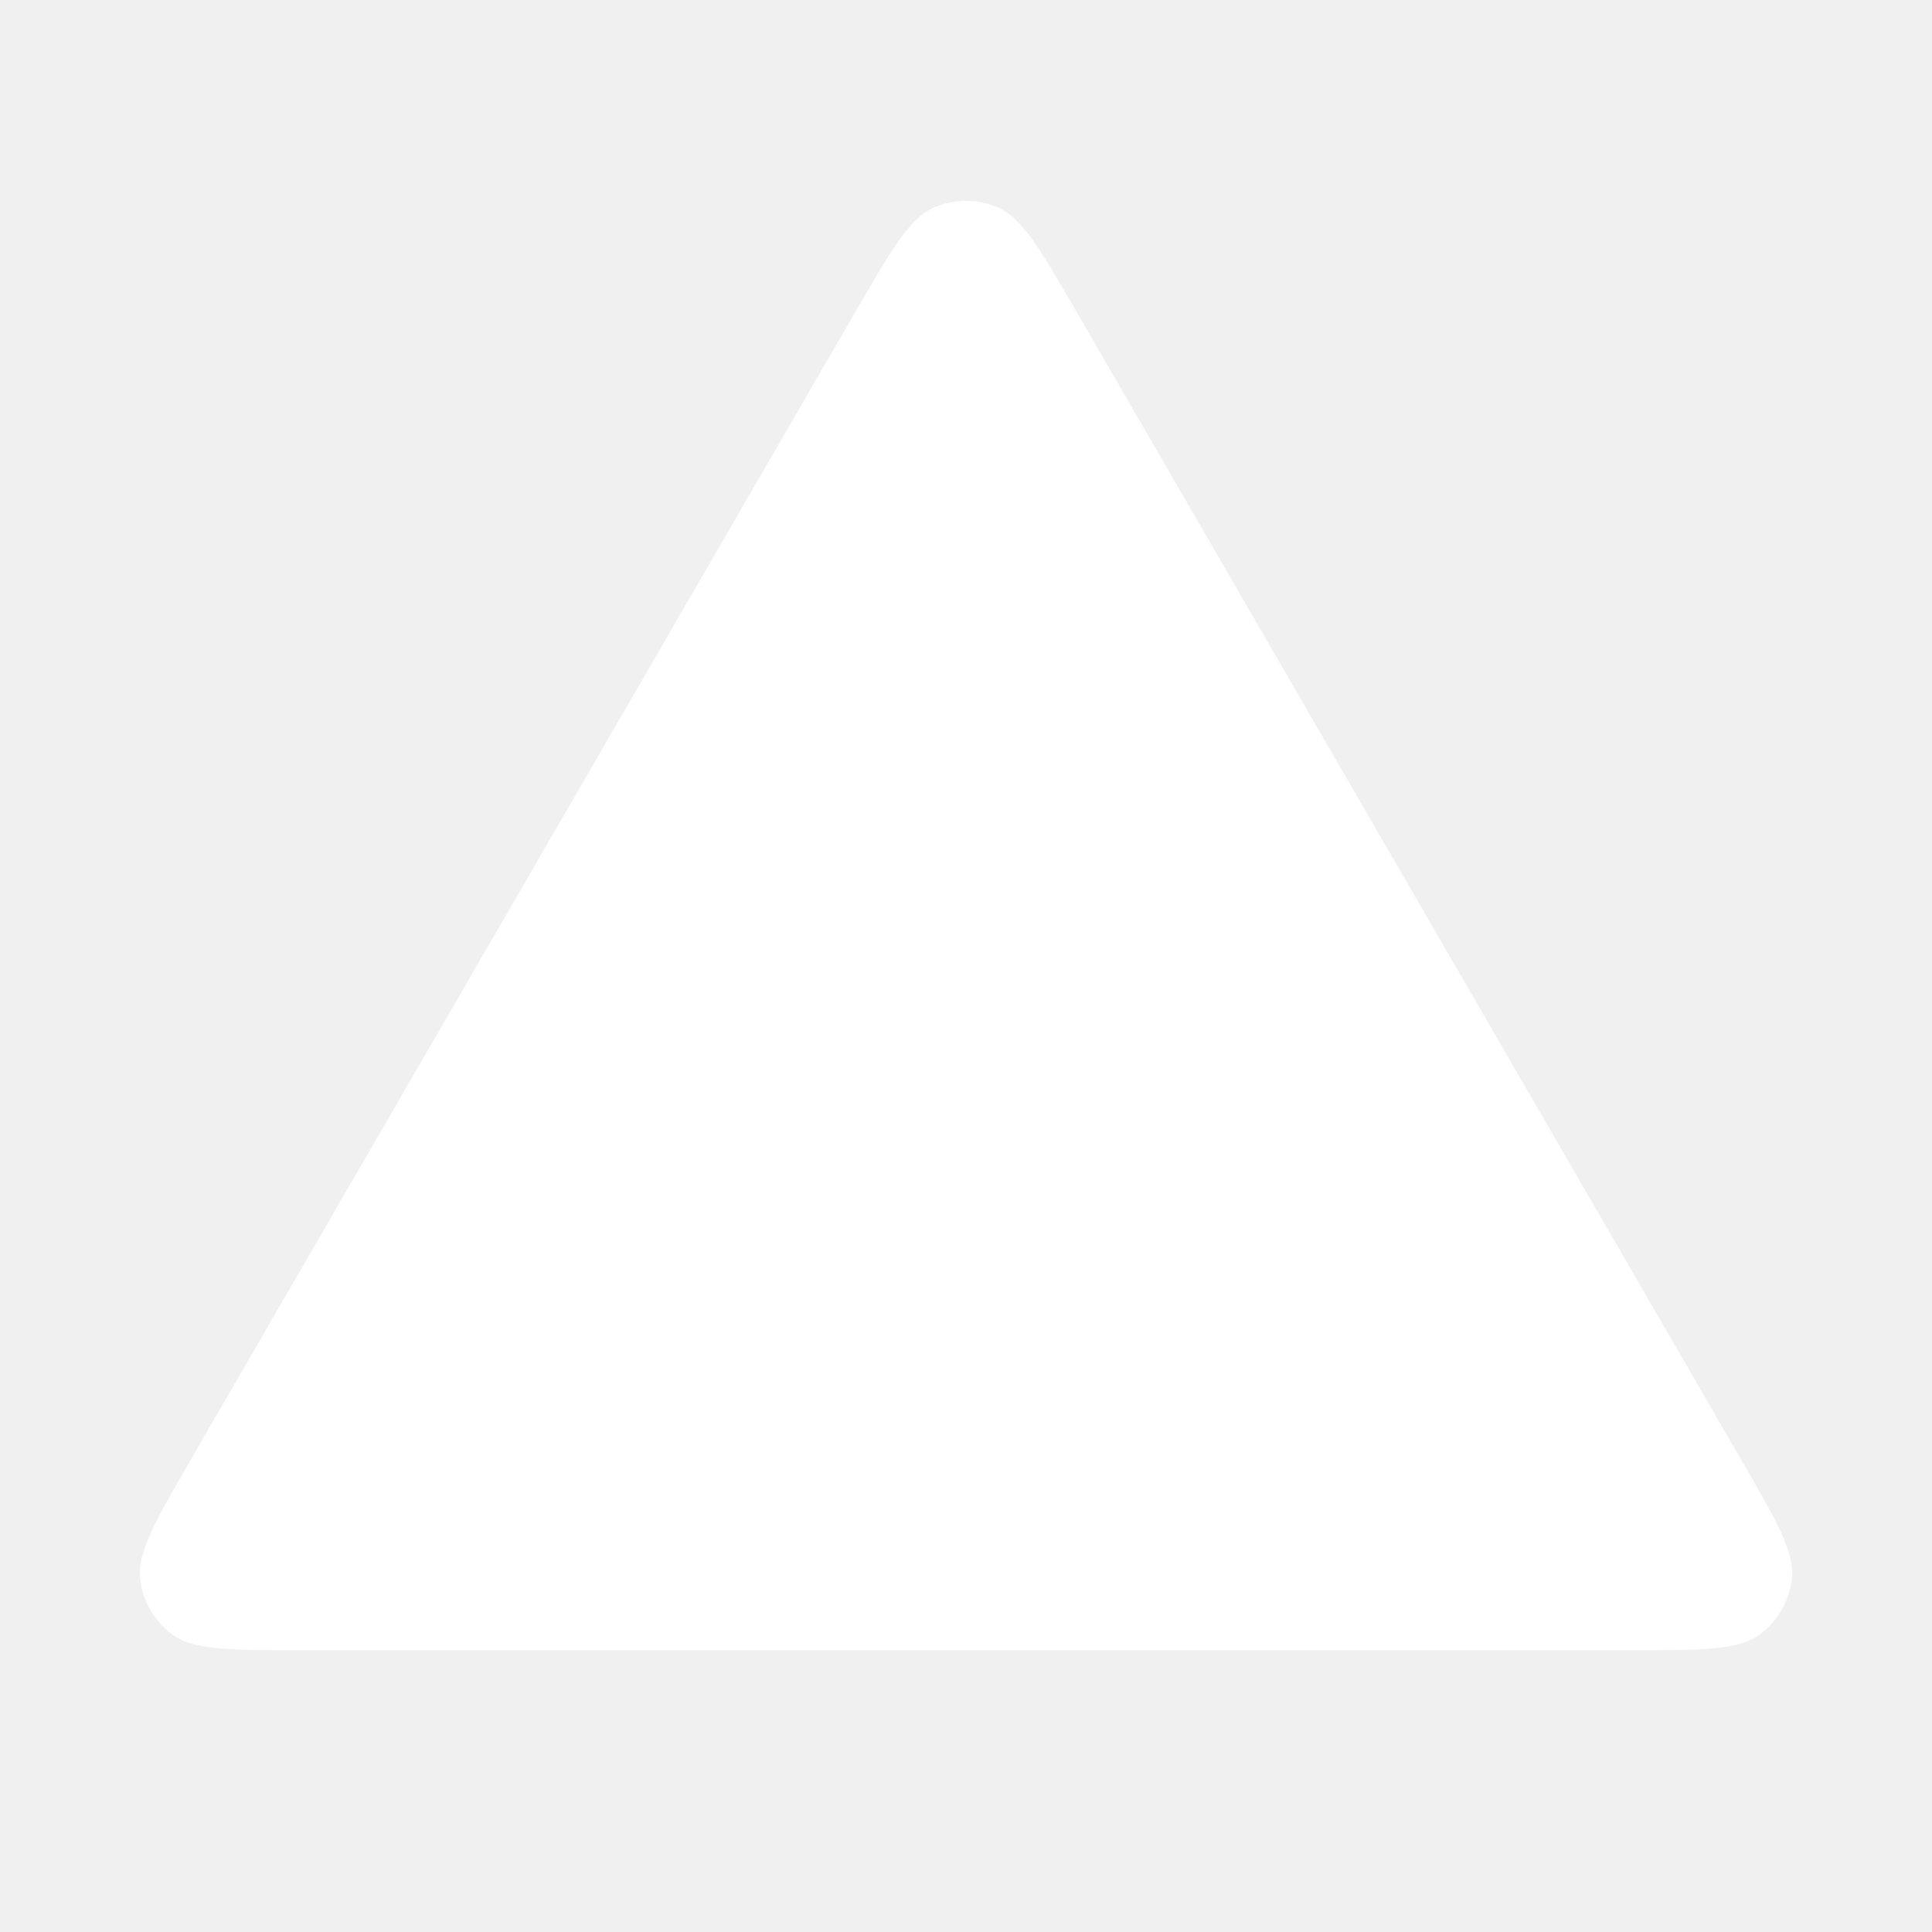
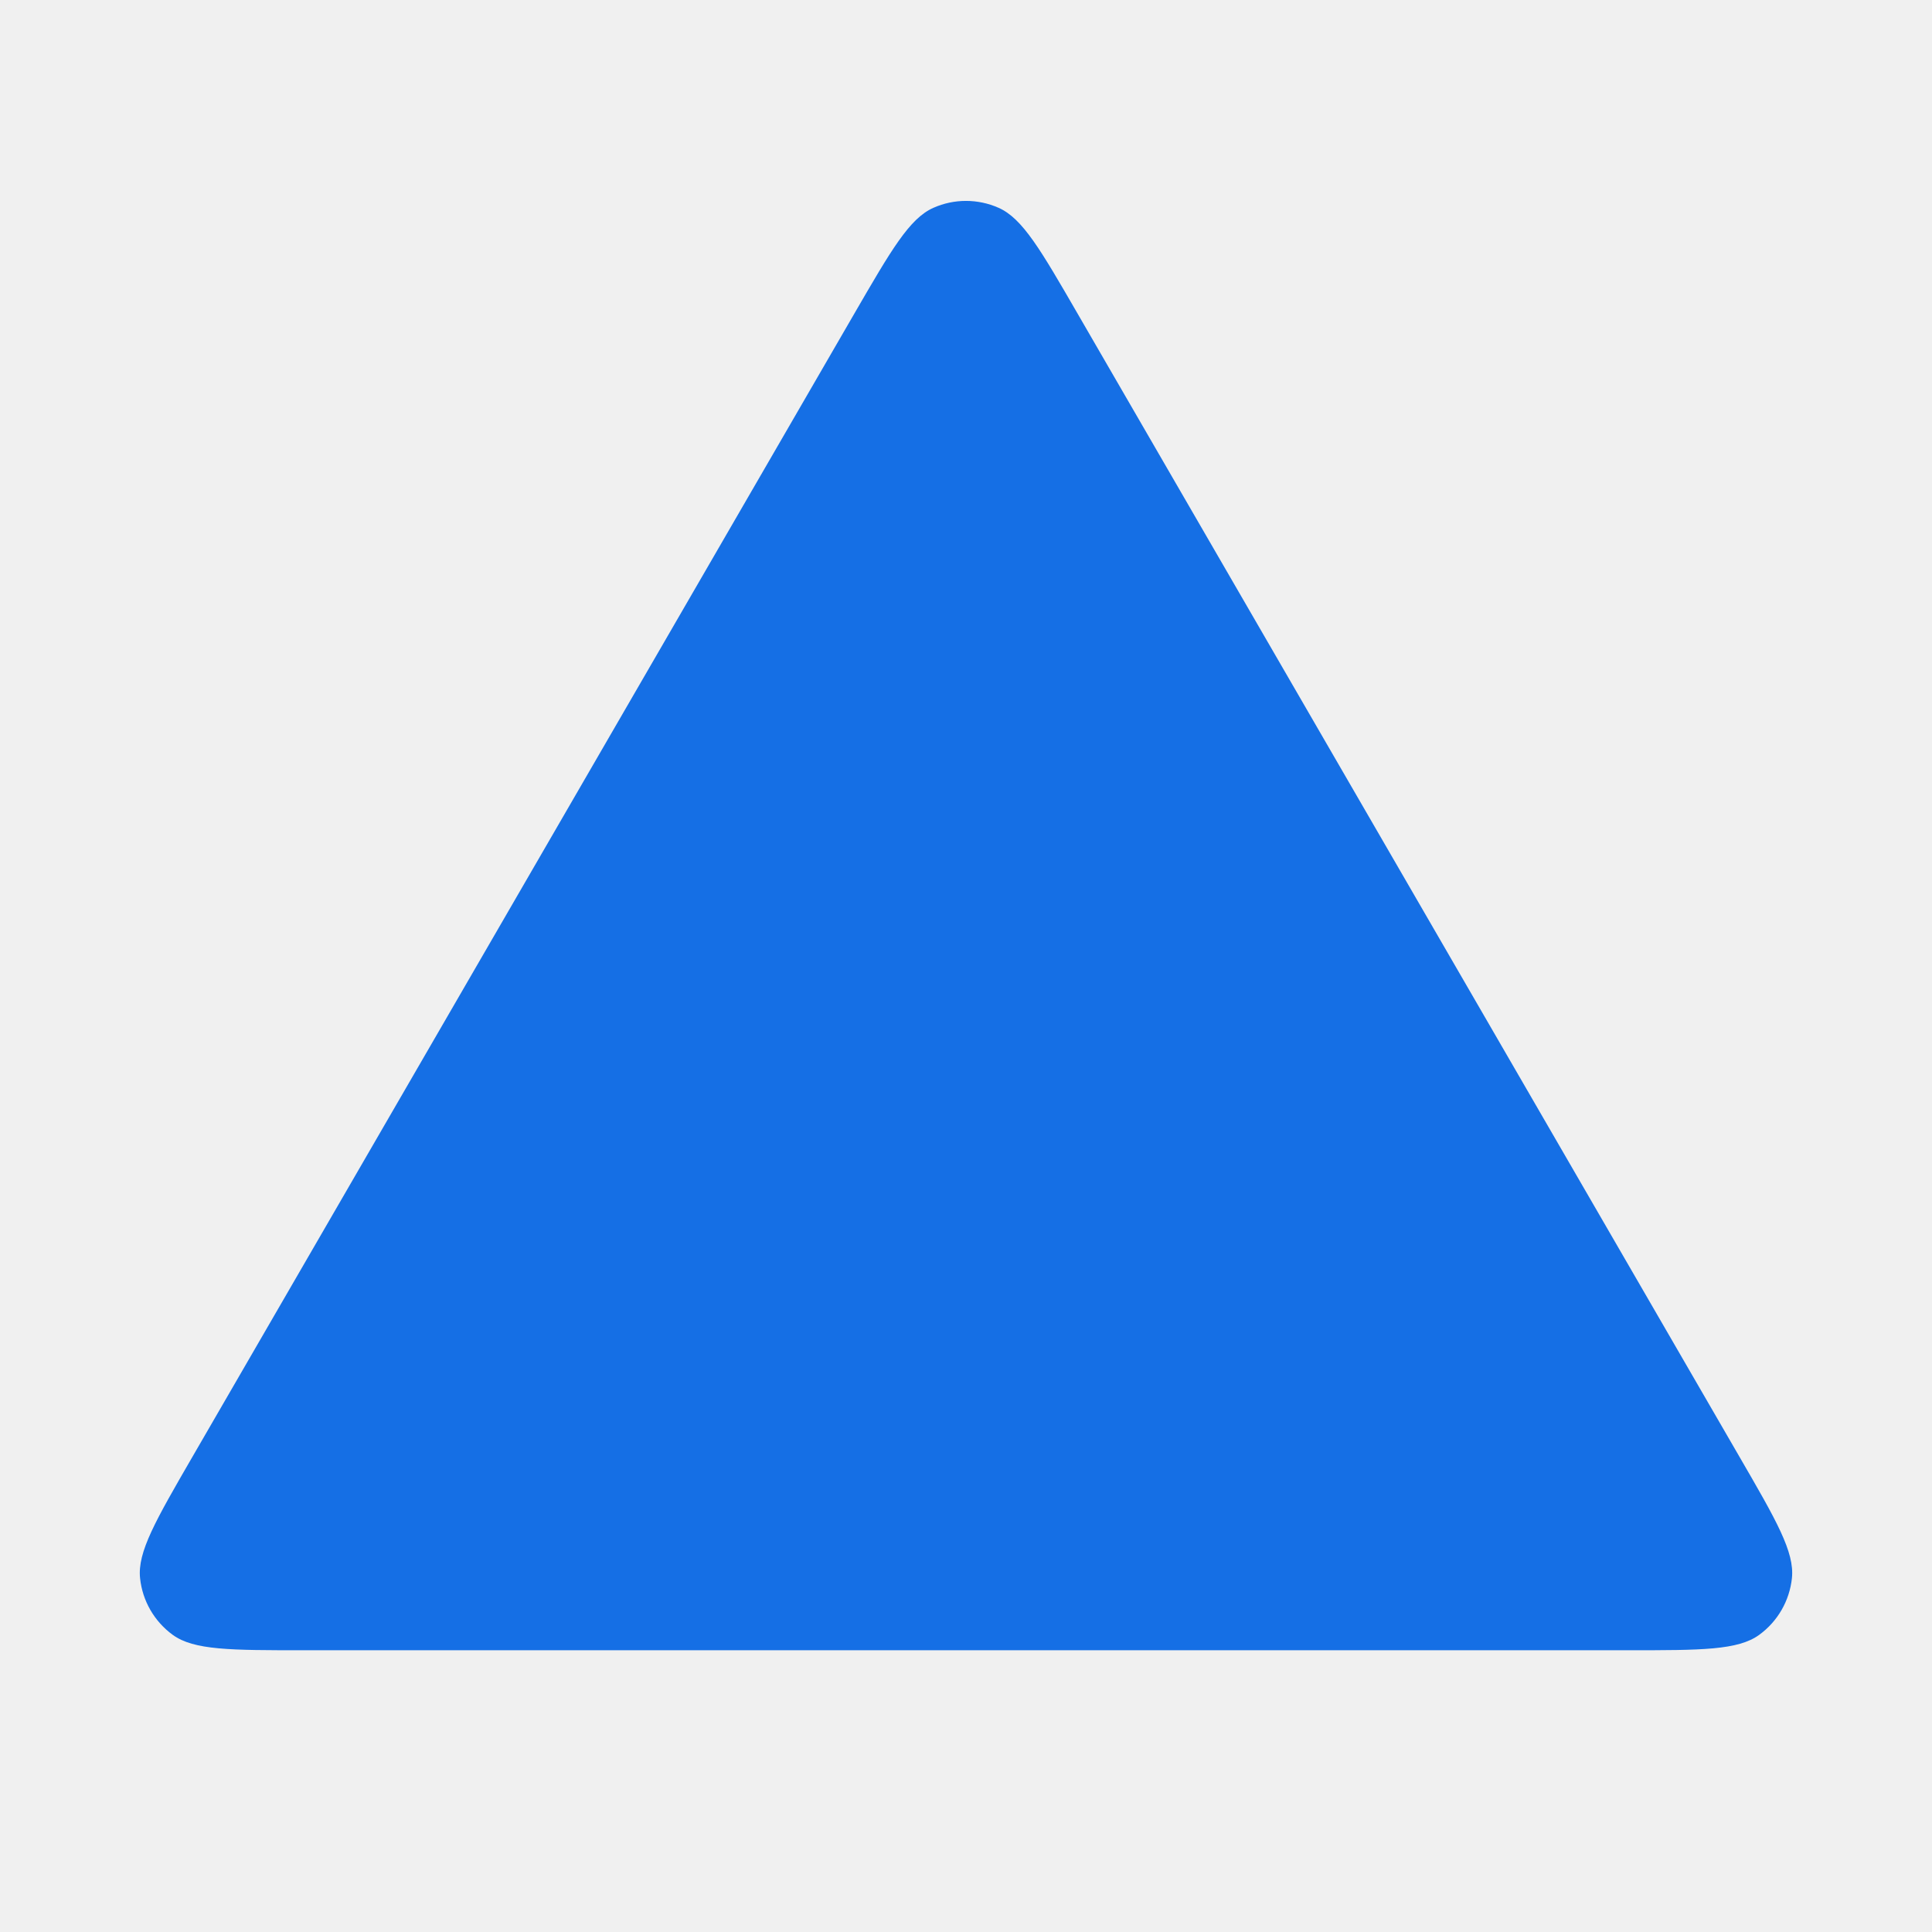
<svg xmlns="http://www.w3.org/2000/svg" width="24" height="24" viewBox="0 0 24 24" fill="none">
-   <path d="M2.39 18.098L10.615 3.892C11.07 3.107 11.297 2.714 11.594 2.582C11.852 2.467 12.147 2.467 12.406 2.582C12.703 2.714 12.93 3.107 13.384 3.892L21.609 18.098C22.066 18.886 22.294 19.28 22.26 19.604C22.23 19.886 22.083 20.142 21.853 20.309C21.59 20.5 21.135 20.5 20.225 20.5H3.775C2.864 20.5 2.409 20.5 2.146 20.309C1.917 20.142 1.769 19.886 1.74 19.604C1.706 19.28 1.934 18.886 2.39 18.098Z" fill="white" />
+   <path d="M2.39 18.098L10.615 3.892C11.07 3.107 11.297 2.714 11.594 2.582C11.852 2.467 12.147 2.467 12.406 2.582C12.703 2.714 12.93 3.107 13.384 3.892L21.609 18.098C22.066 18.886 22.294 19.28 22.26 19.604C22.23 19.886 22.083 20.142 21.853 20.309C21.59 20.5 21.135 20.5 20.225 20.5H3.775C2.864 20.5 2.409 20.5 2.146 20.309C1.917 20.142 1.769 19.886 1.74 19.604C1.706 19.28 1.934 18.886 2.39 18.098Z" fill="#156FE5" />
</svg>
